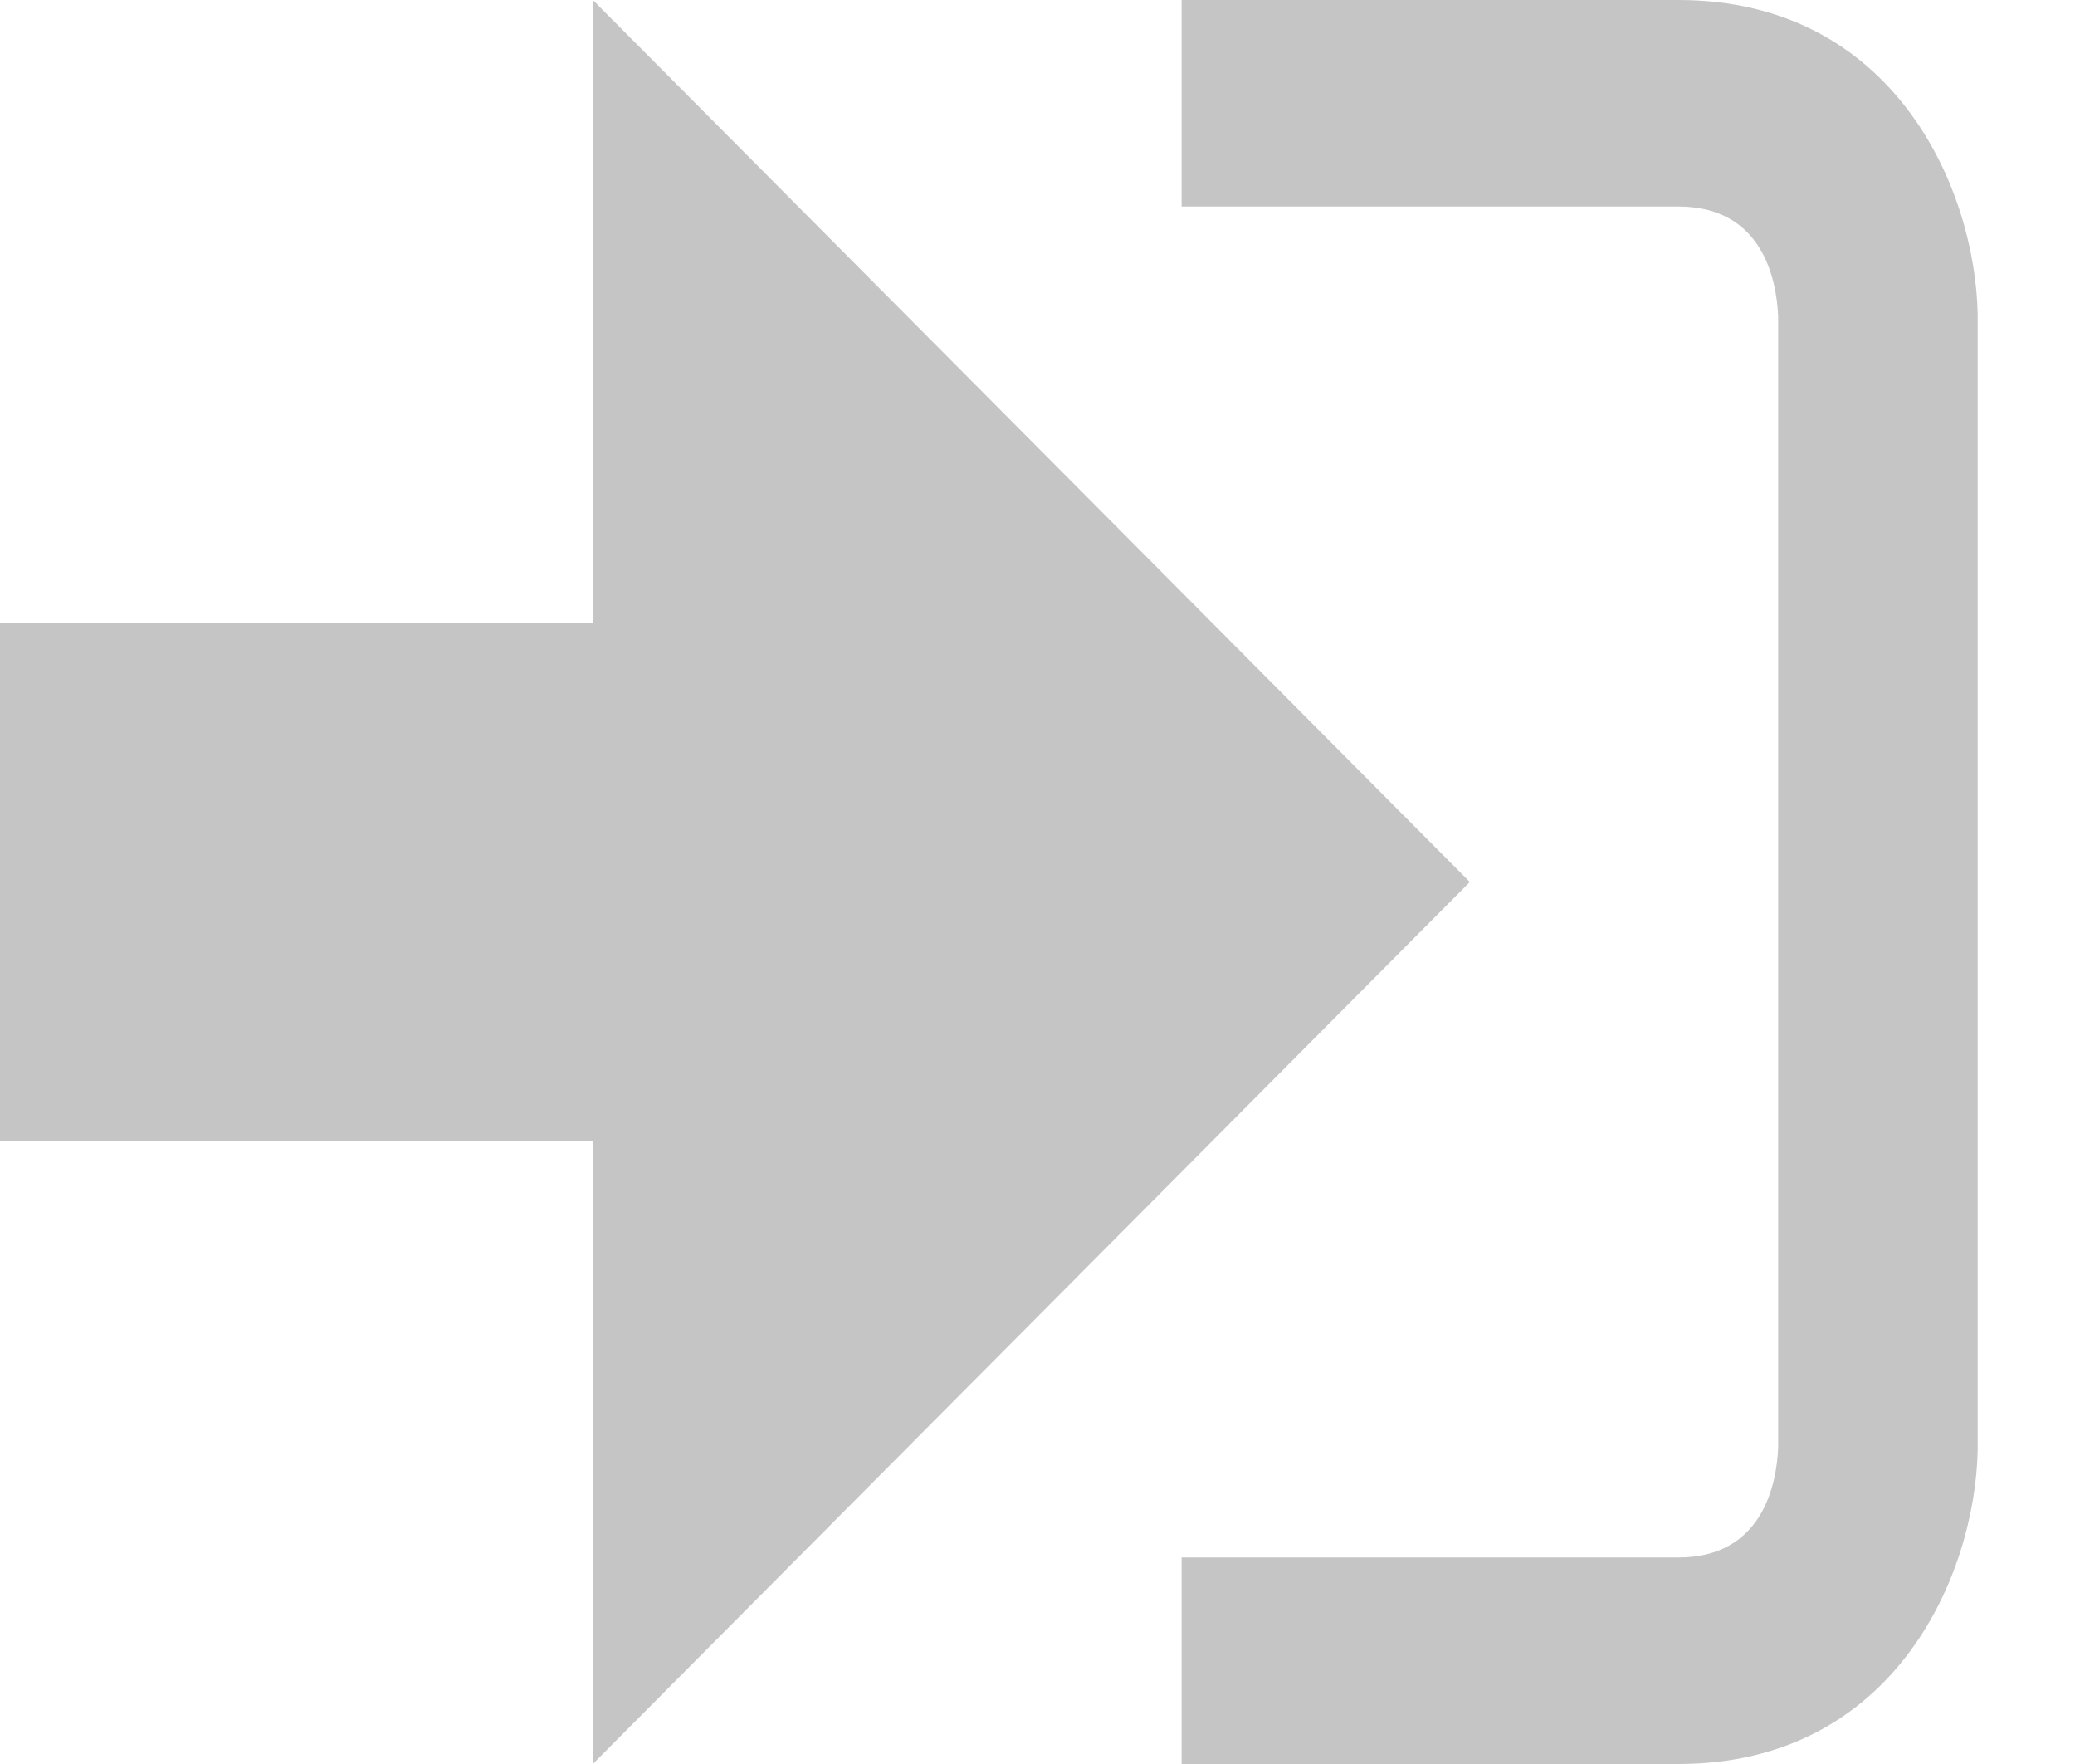
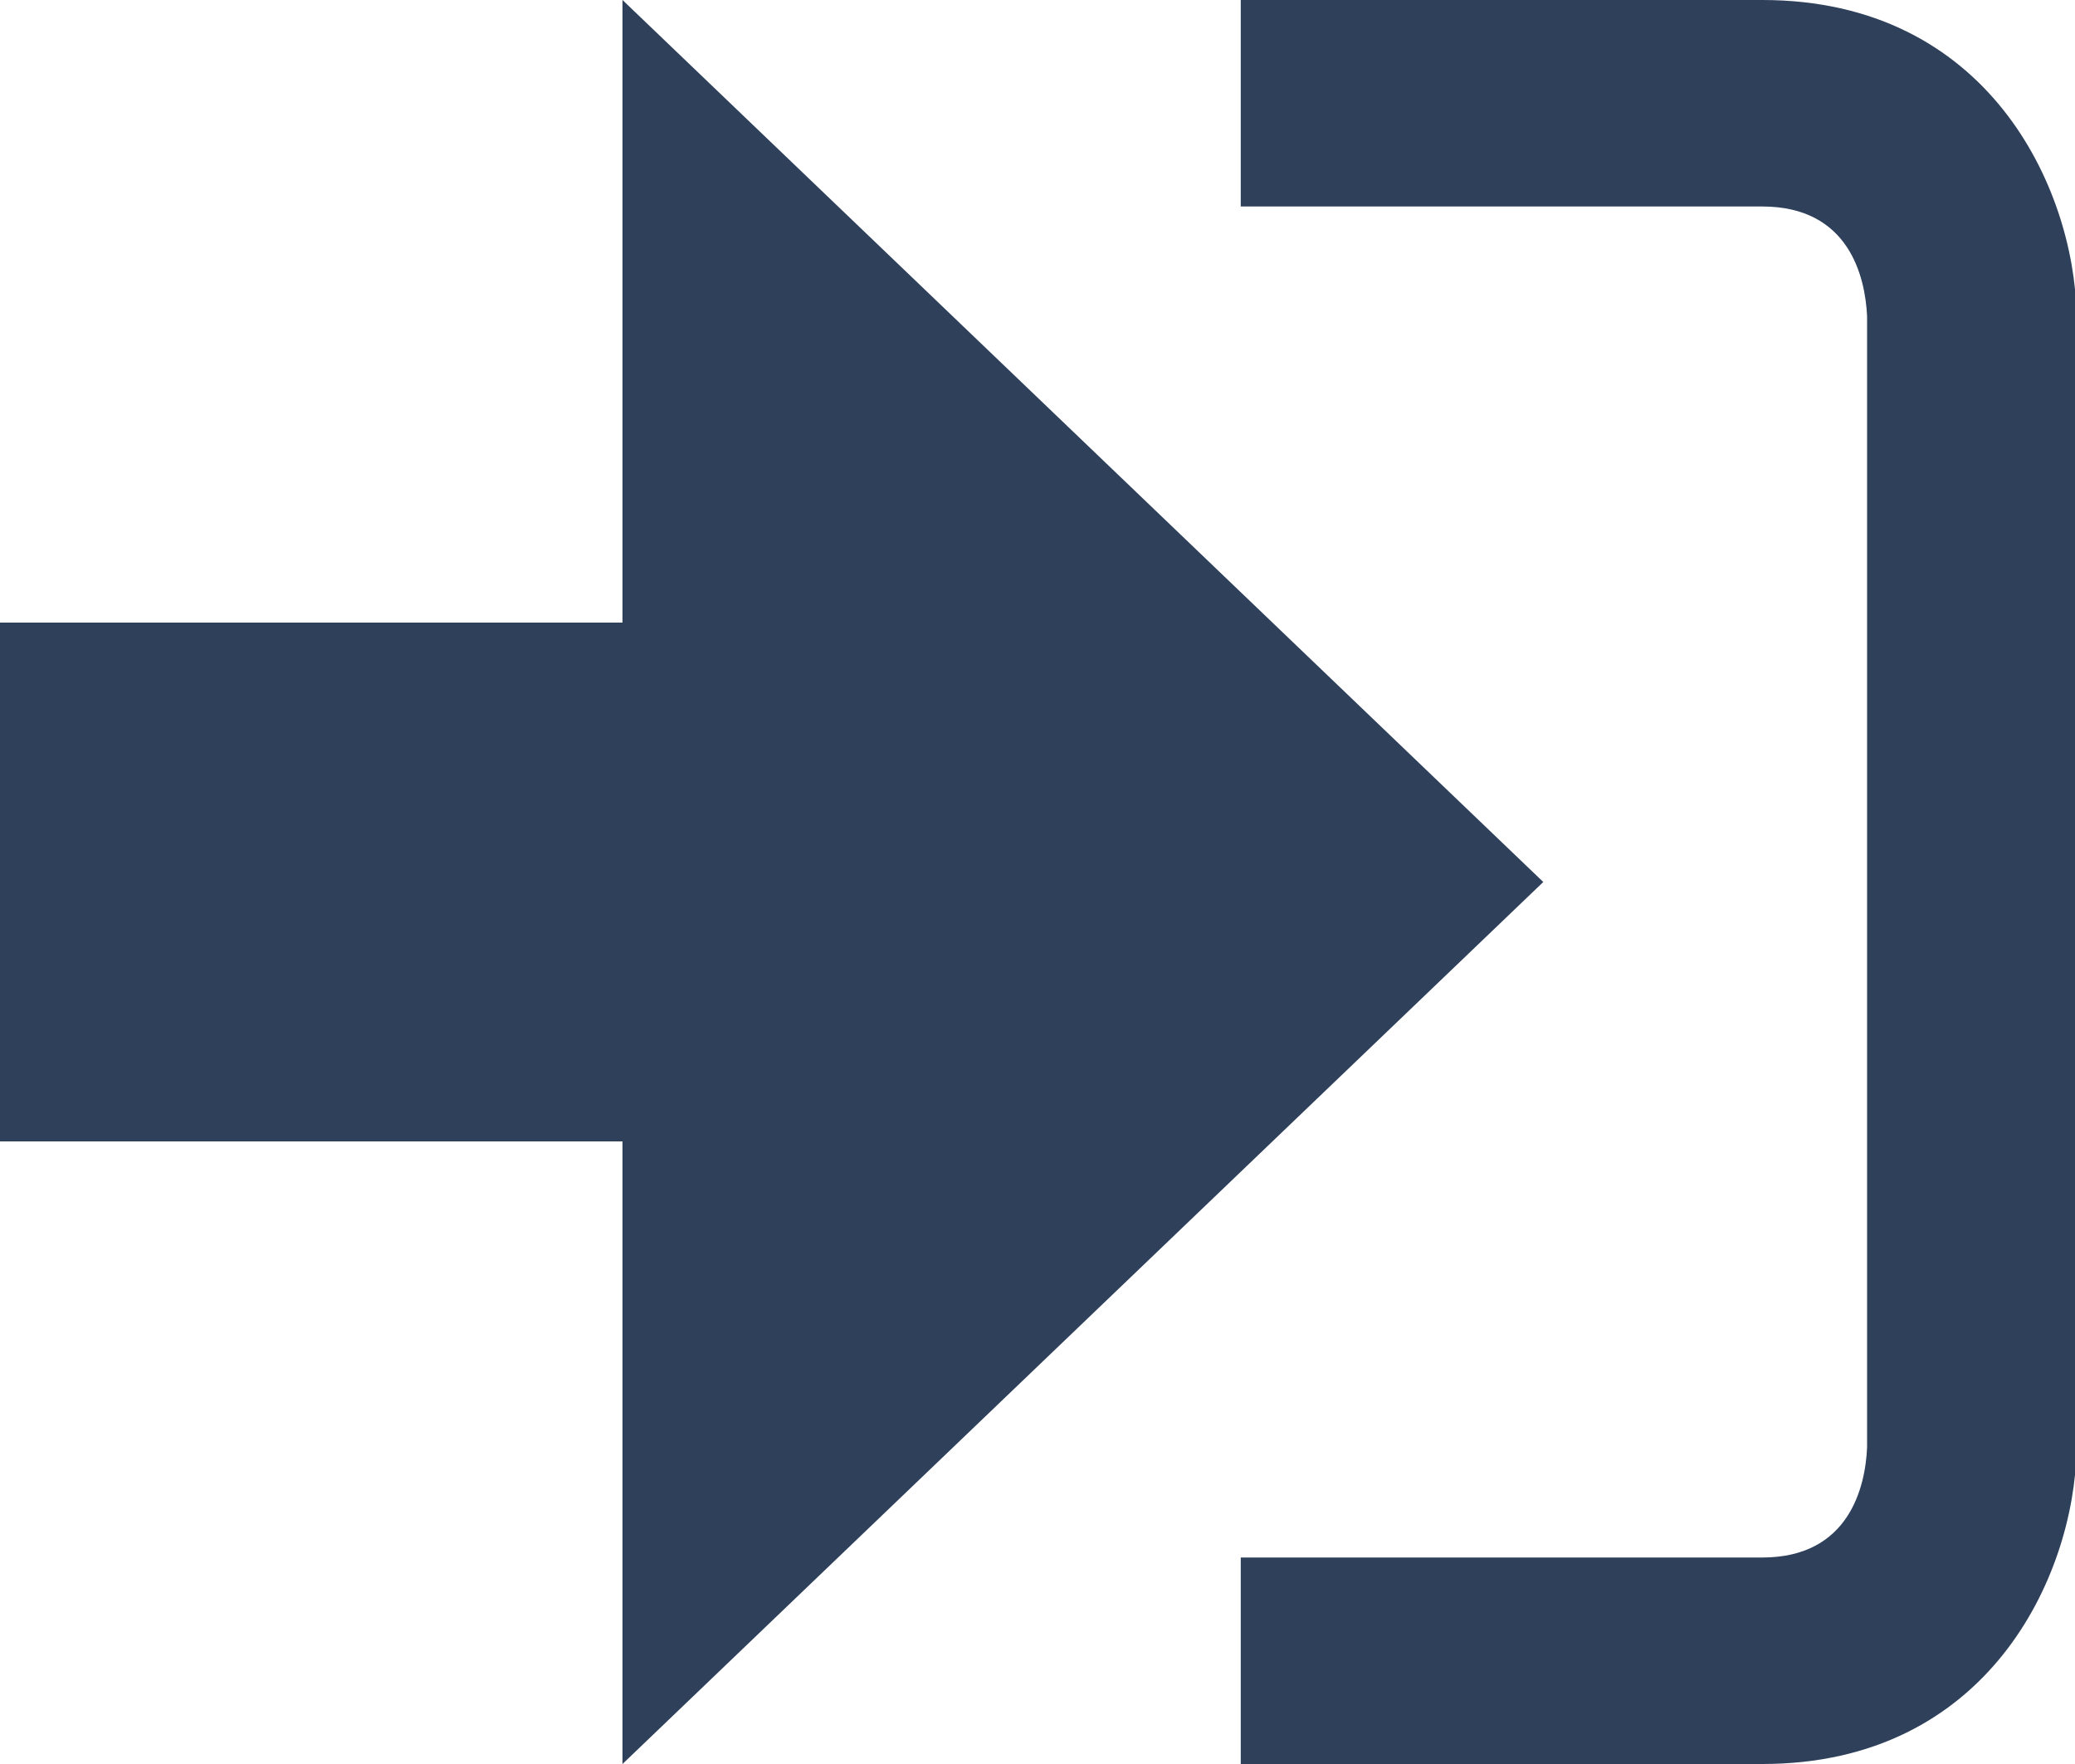
- <svg xmlns="http://www.w3.org/2000/svg" width="20" height="17" viewBox="0 0 20 17" fill="none">
-   <path d="M14.167 8.5L5.714 0V6H0V11H5.714V17L14.167 8.5Z" fill="#C5C5C5" />
-   <path d="M16.177 15.01H11.389V17H16.177C18.251 17 19.038 15.19 19.062 13.974V3.028C19.038 1.811 18.251 0 16.177 0H11.389V1.99H16.177C16.976 1.99 17.122 2.671 17.139 3.047V13.951C17.123 14.327 16.976 15.01 16.177 15.01Z" fill="#C5C5C5" />
+ <svg xmlns="http://www.w3.org/2000/svg" width="20" height="17" viewBox="0 0 20 17">
+   <path fill="#2f405b" d="M14.875 8.5L6 0v6H0v5h6v6z" />
+   <path fill="#2f405b" d="M16.986 15.01h-5.027V17h5.027c2.178 0 3.004-1.81 3.029-3.026V3.028C19.99 1.811 19.164 0 16.986 0h-5.027v1.99h5.027c.839 0 .992.681 1.01 1.057v10.904c-.017.376-.171 1.059-1.01 1.059z" />
</svg>
